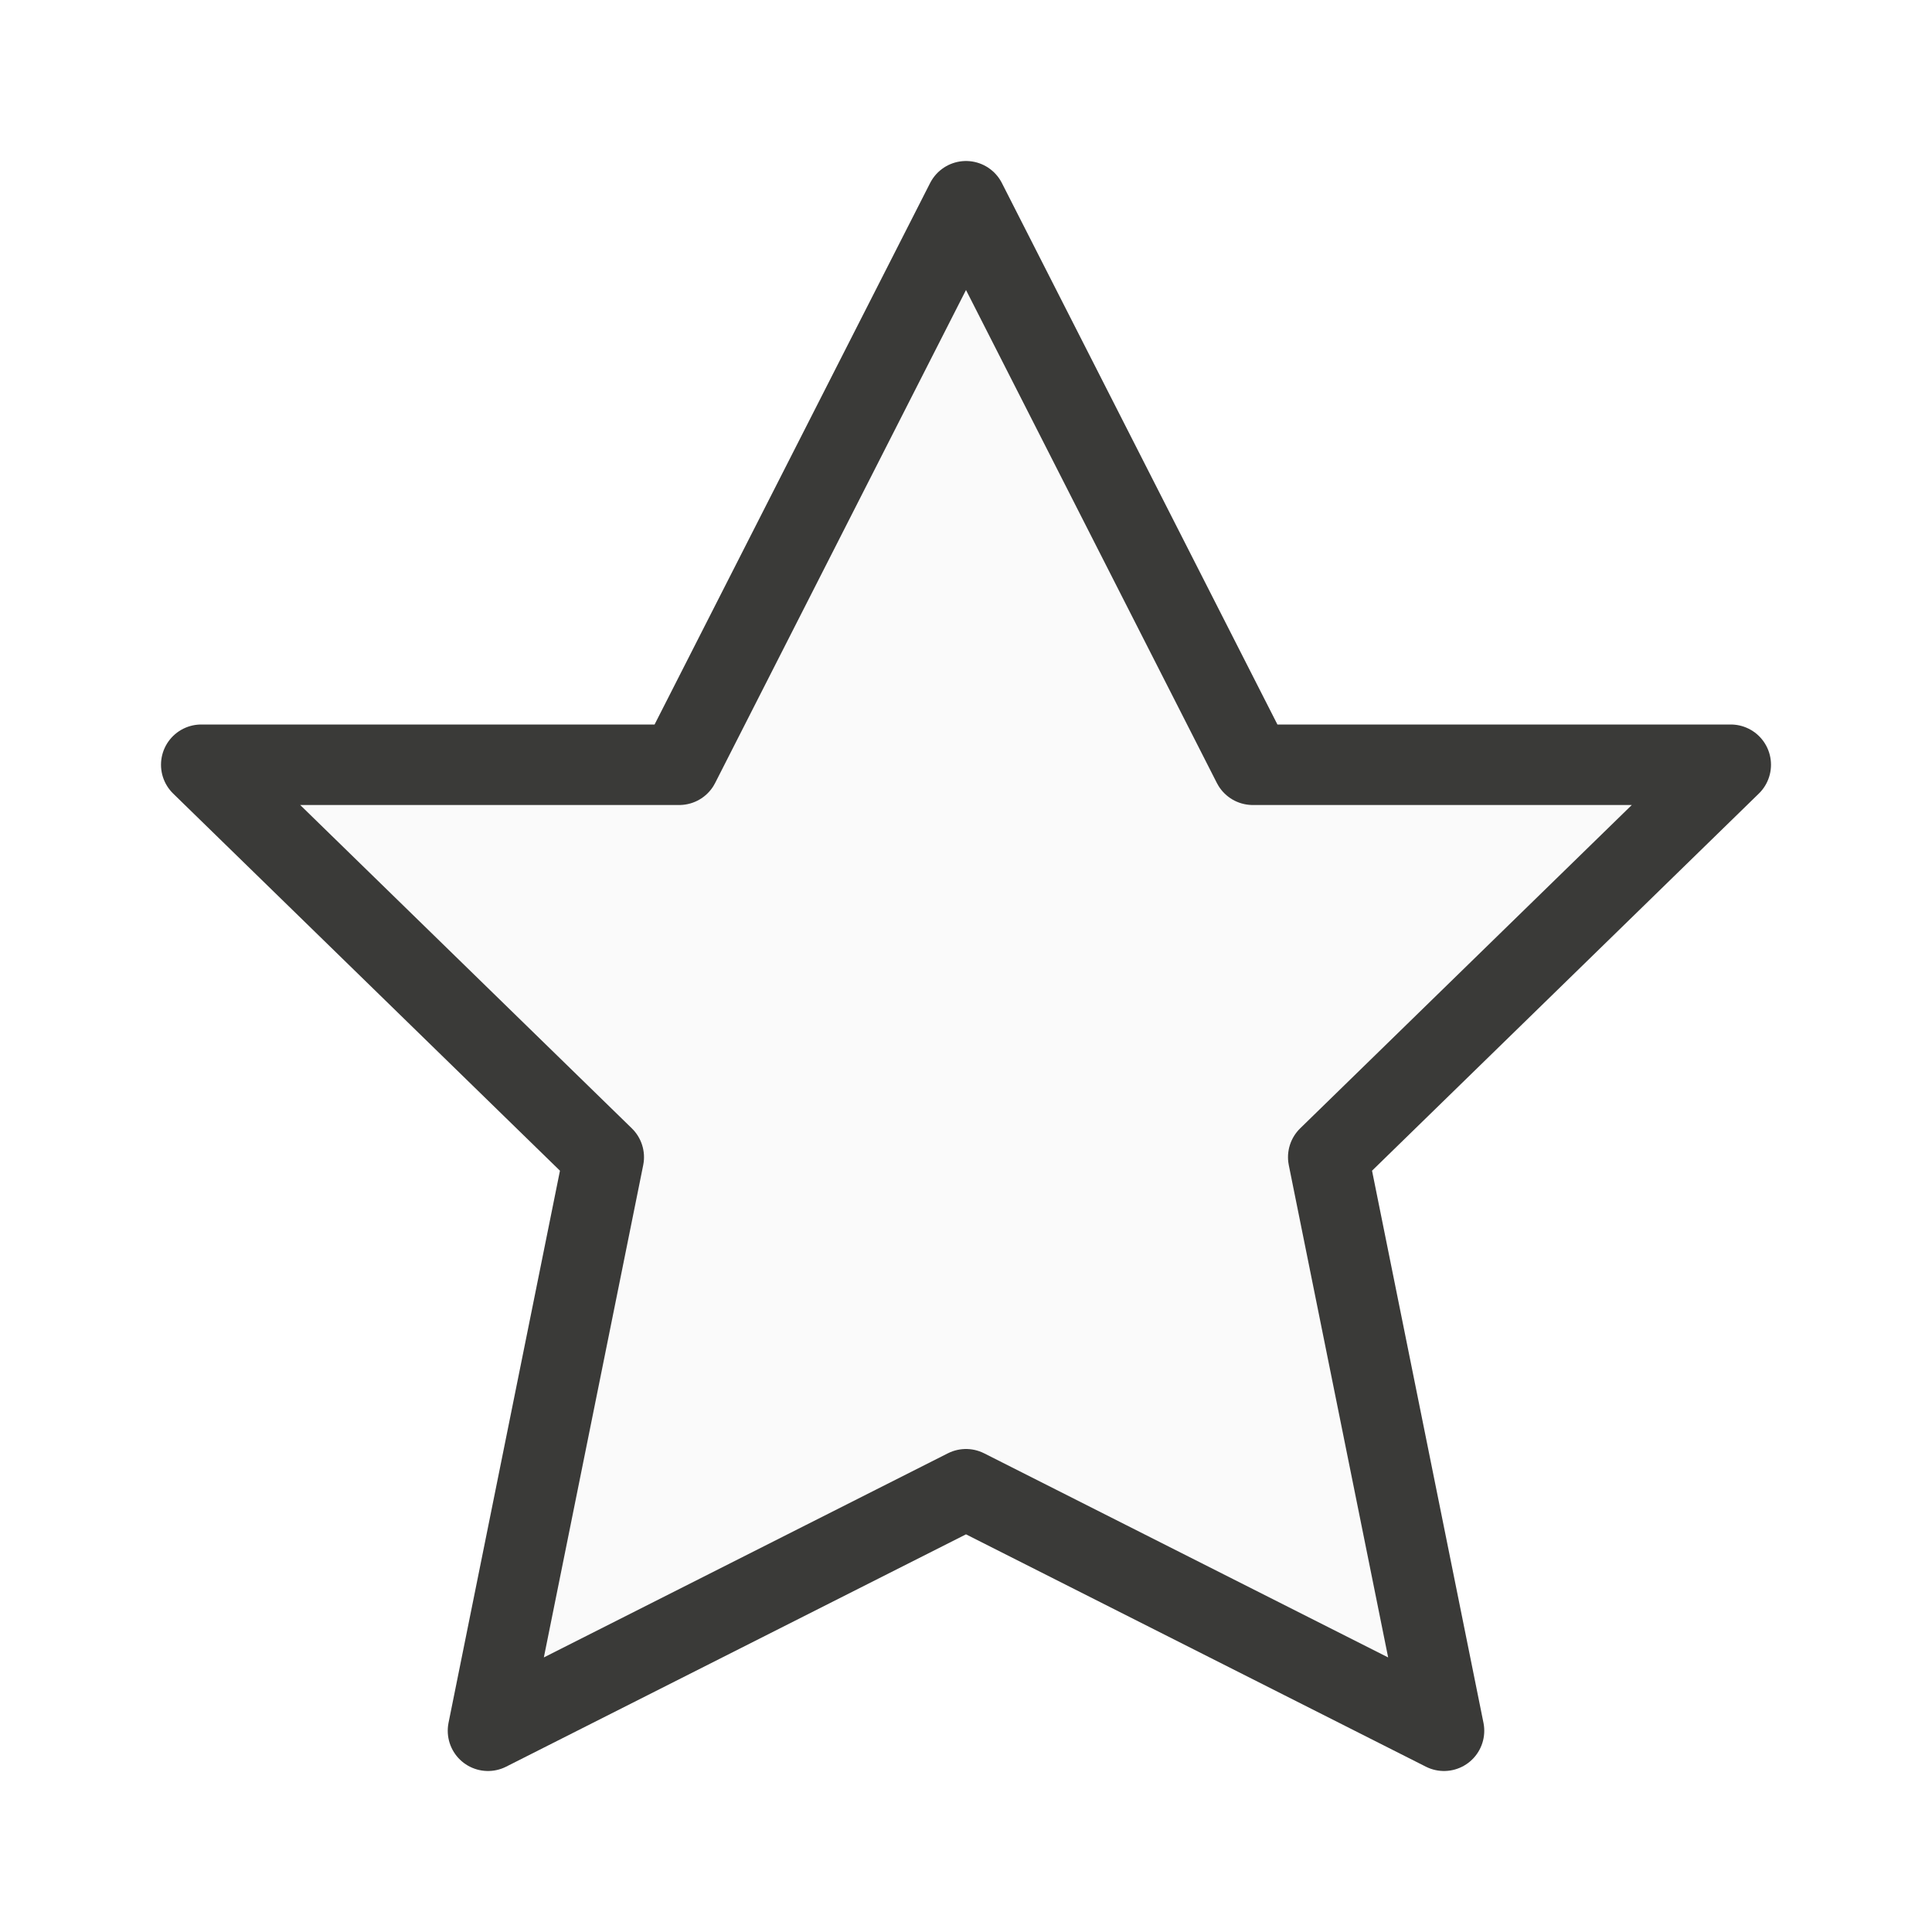
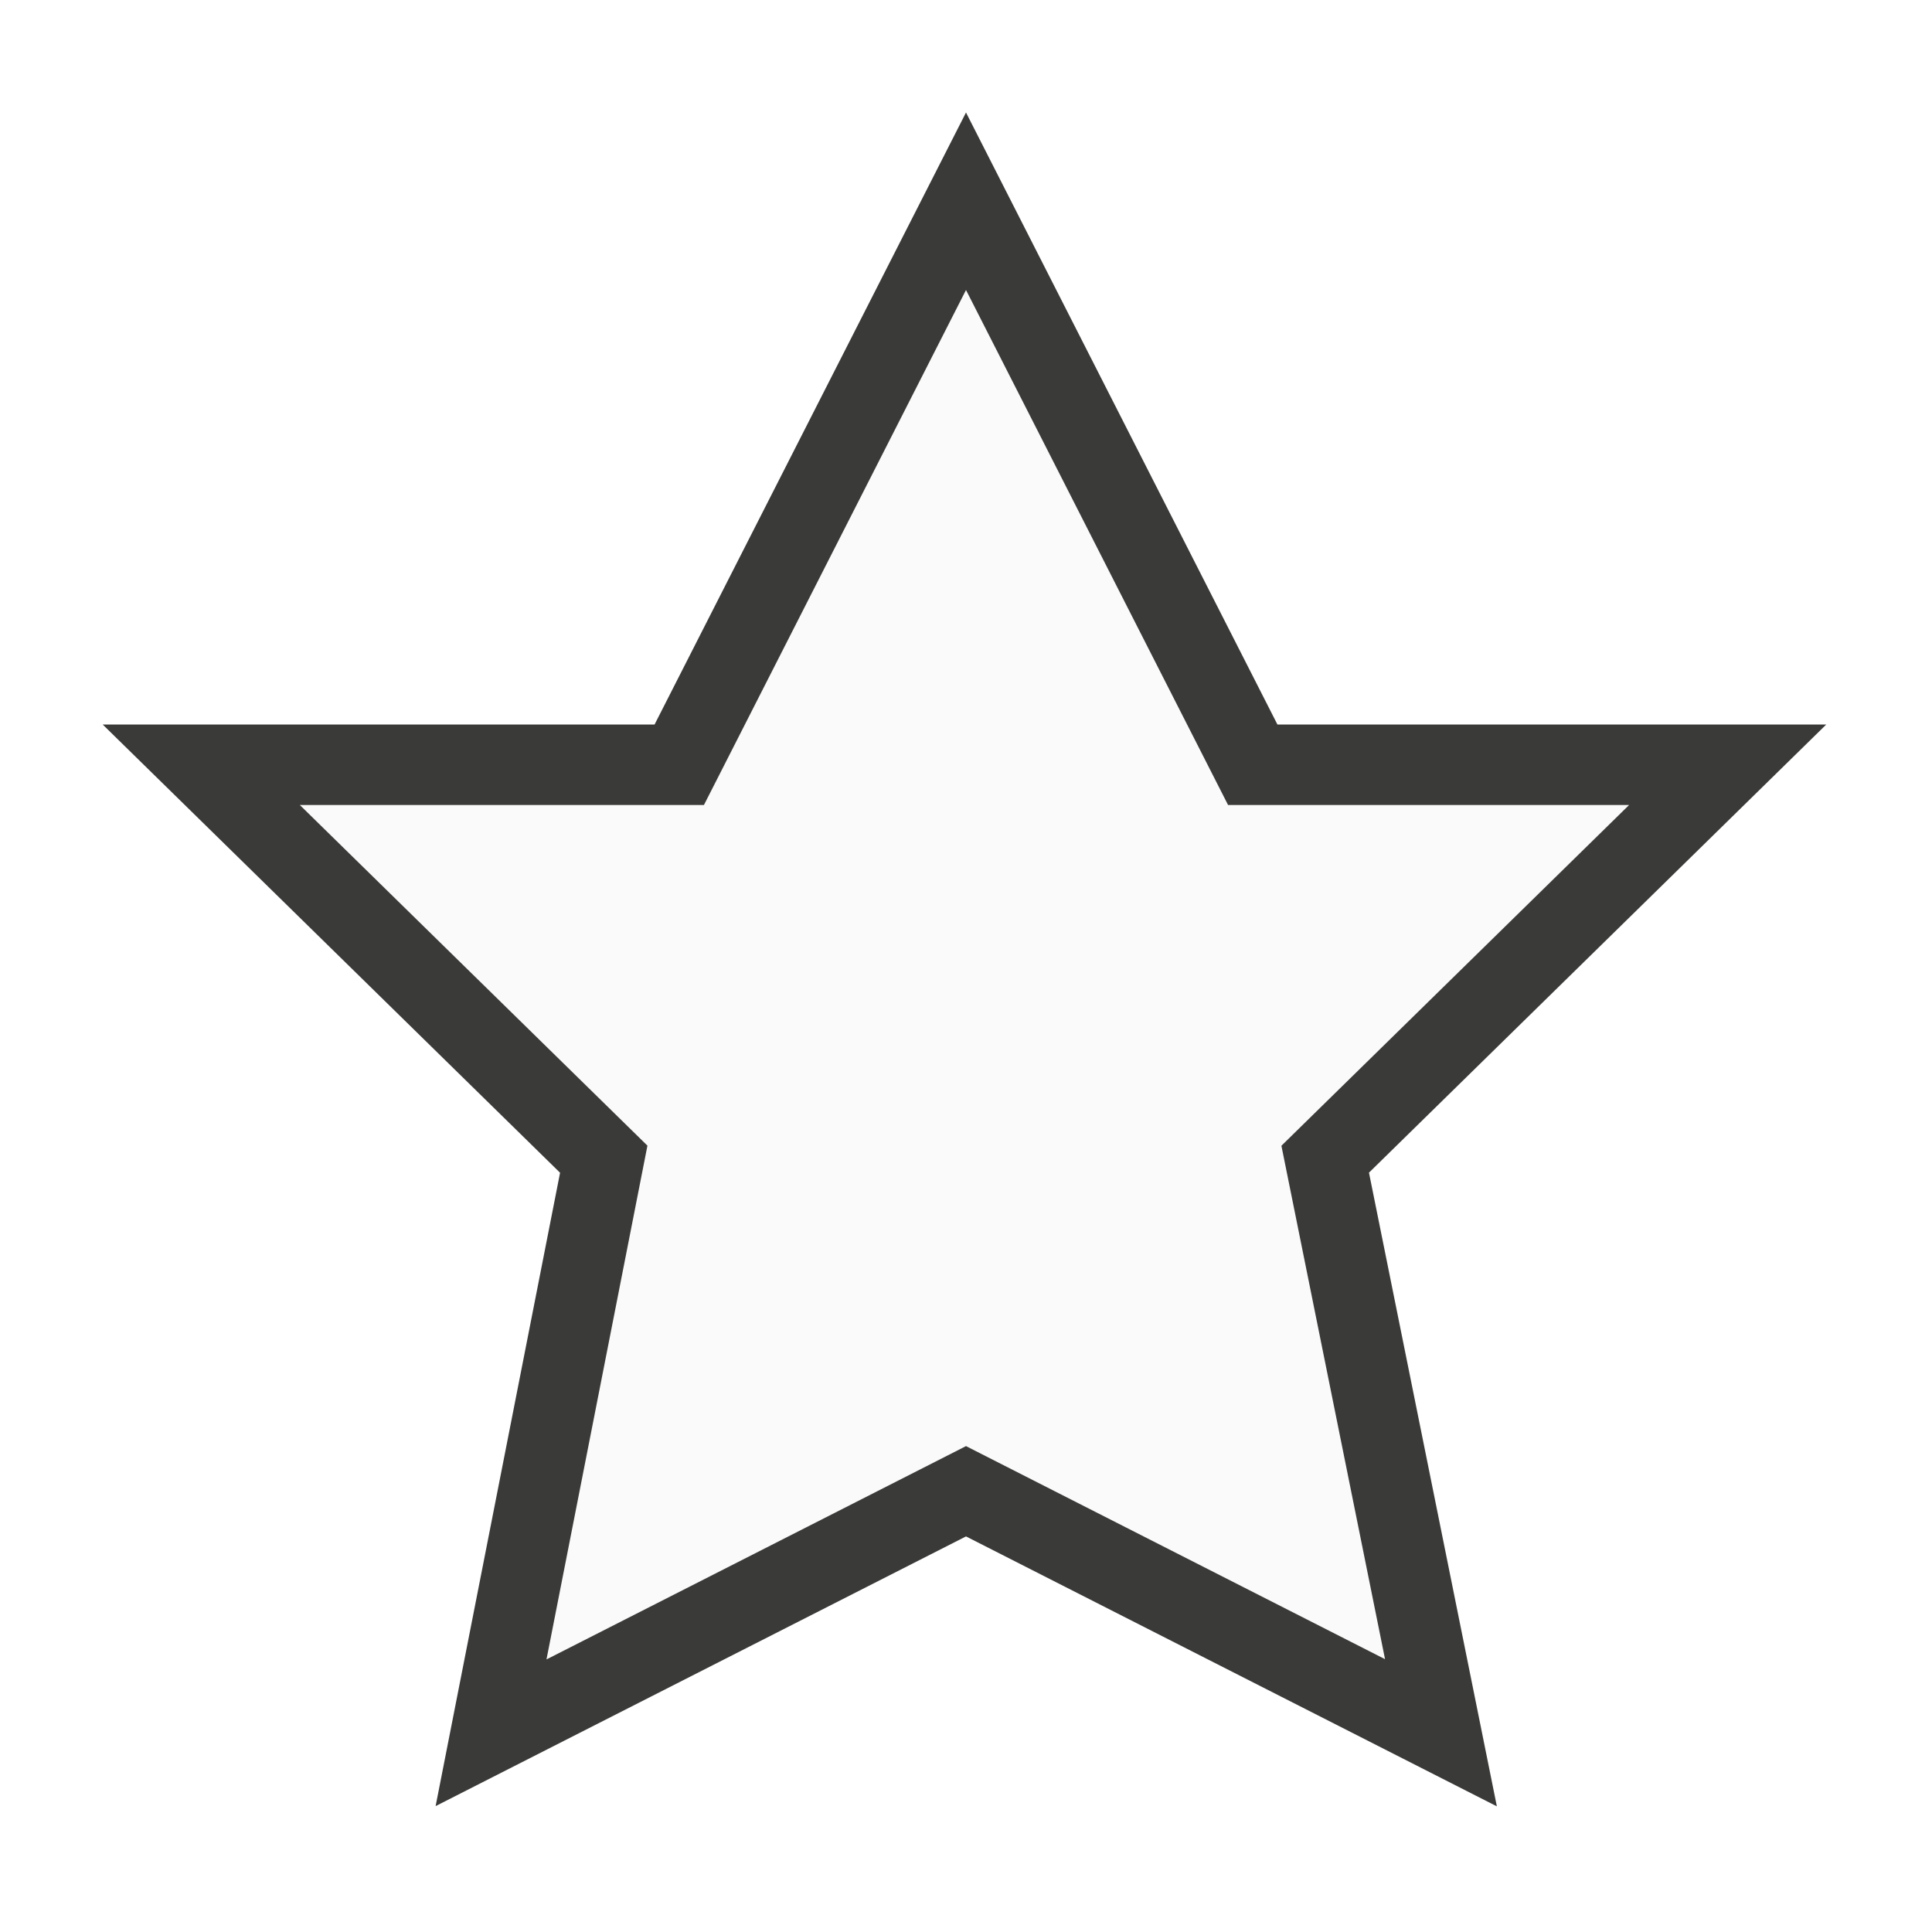
<svg xmlns="http://www.w3.org/2000/svg" viewBox="0 0 24 24">
-   <path d="m12 2.5-3.562 7h-5.938l5 4.875-1.438 7.125 5.938-3 5.938 3-1.438-7.125 5-4.875h-5.938z" fill="#fafafa" stroke="#3a3a38" stroke-linecap="round" stroke-linejoin="round" />
+   <path id="ShapeColor" d="m12 2.5-3.562 7h-5.938l5 4.9-1.4 7.125 5.9-3 5.9 3-1.438-7.125 5-4.9h-5.9z" fill="#fafafa" stroke="#3a3a38" stroke-linecap="round" stroke-linejoin="miter" />
</svg>
